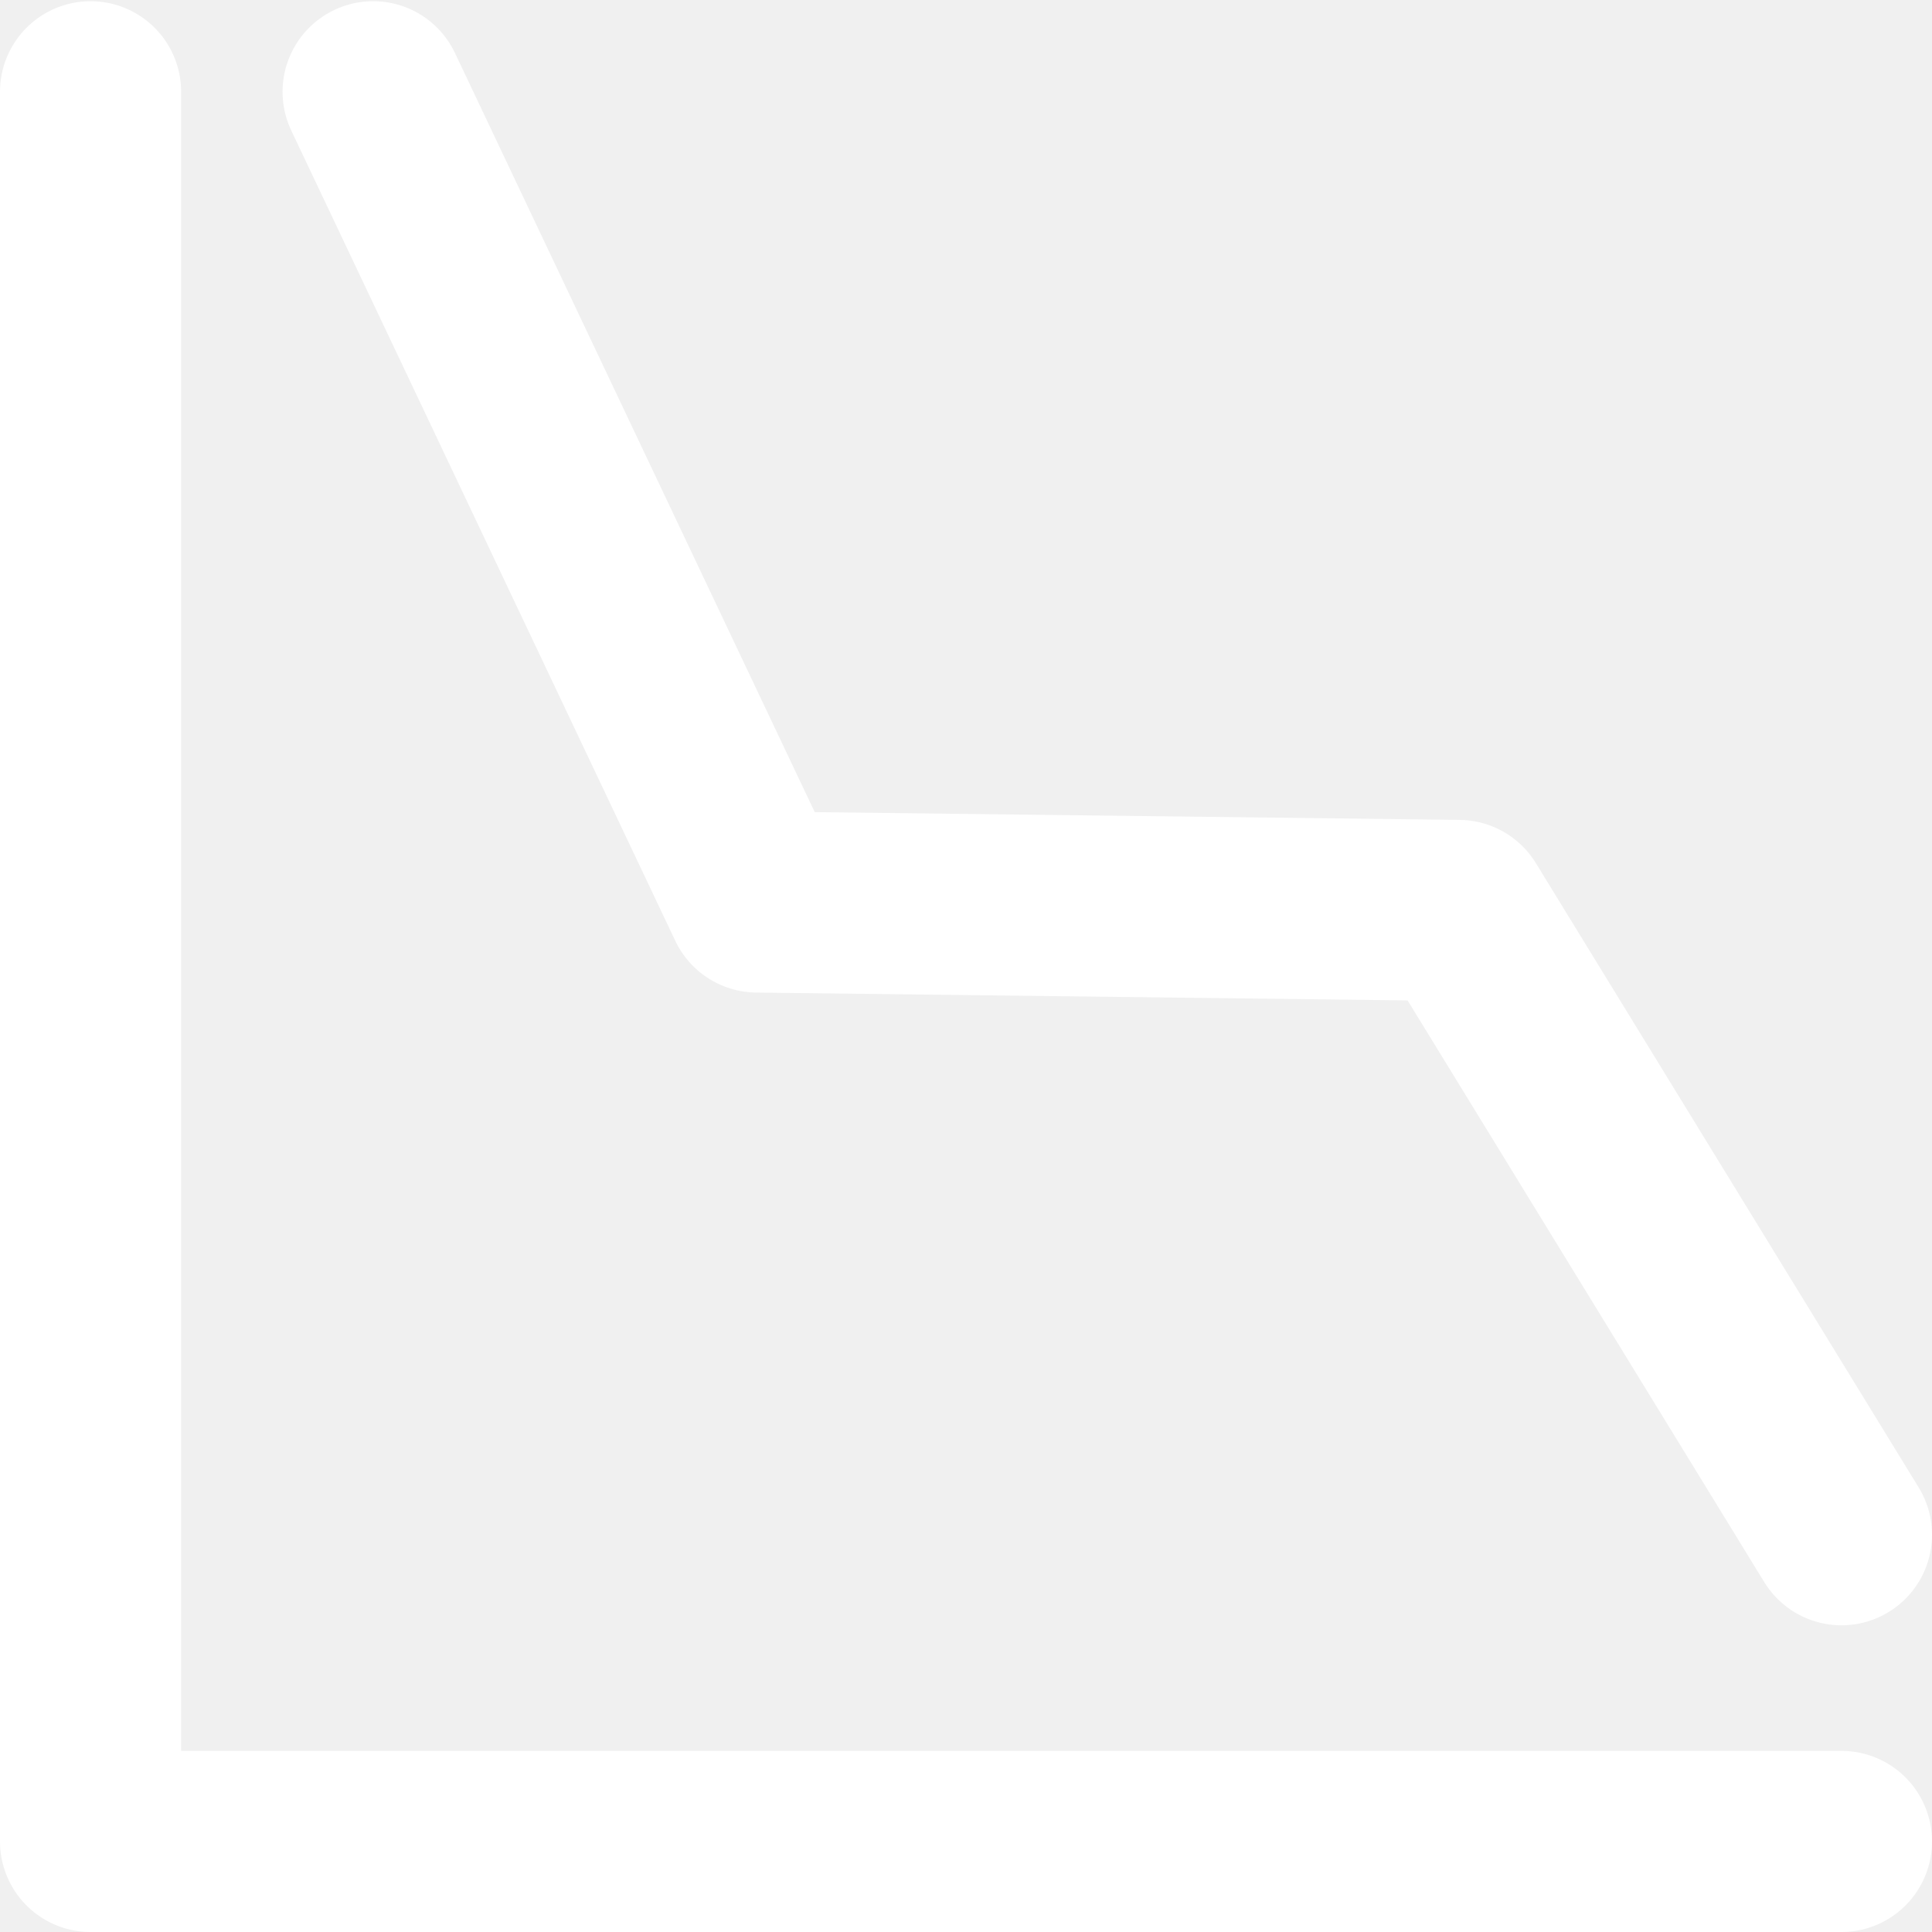
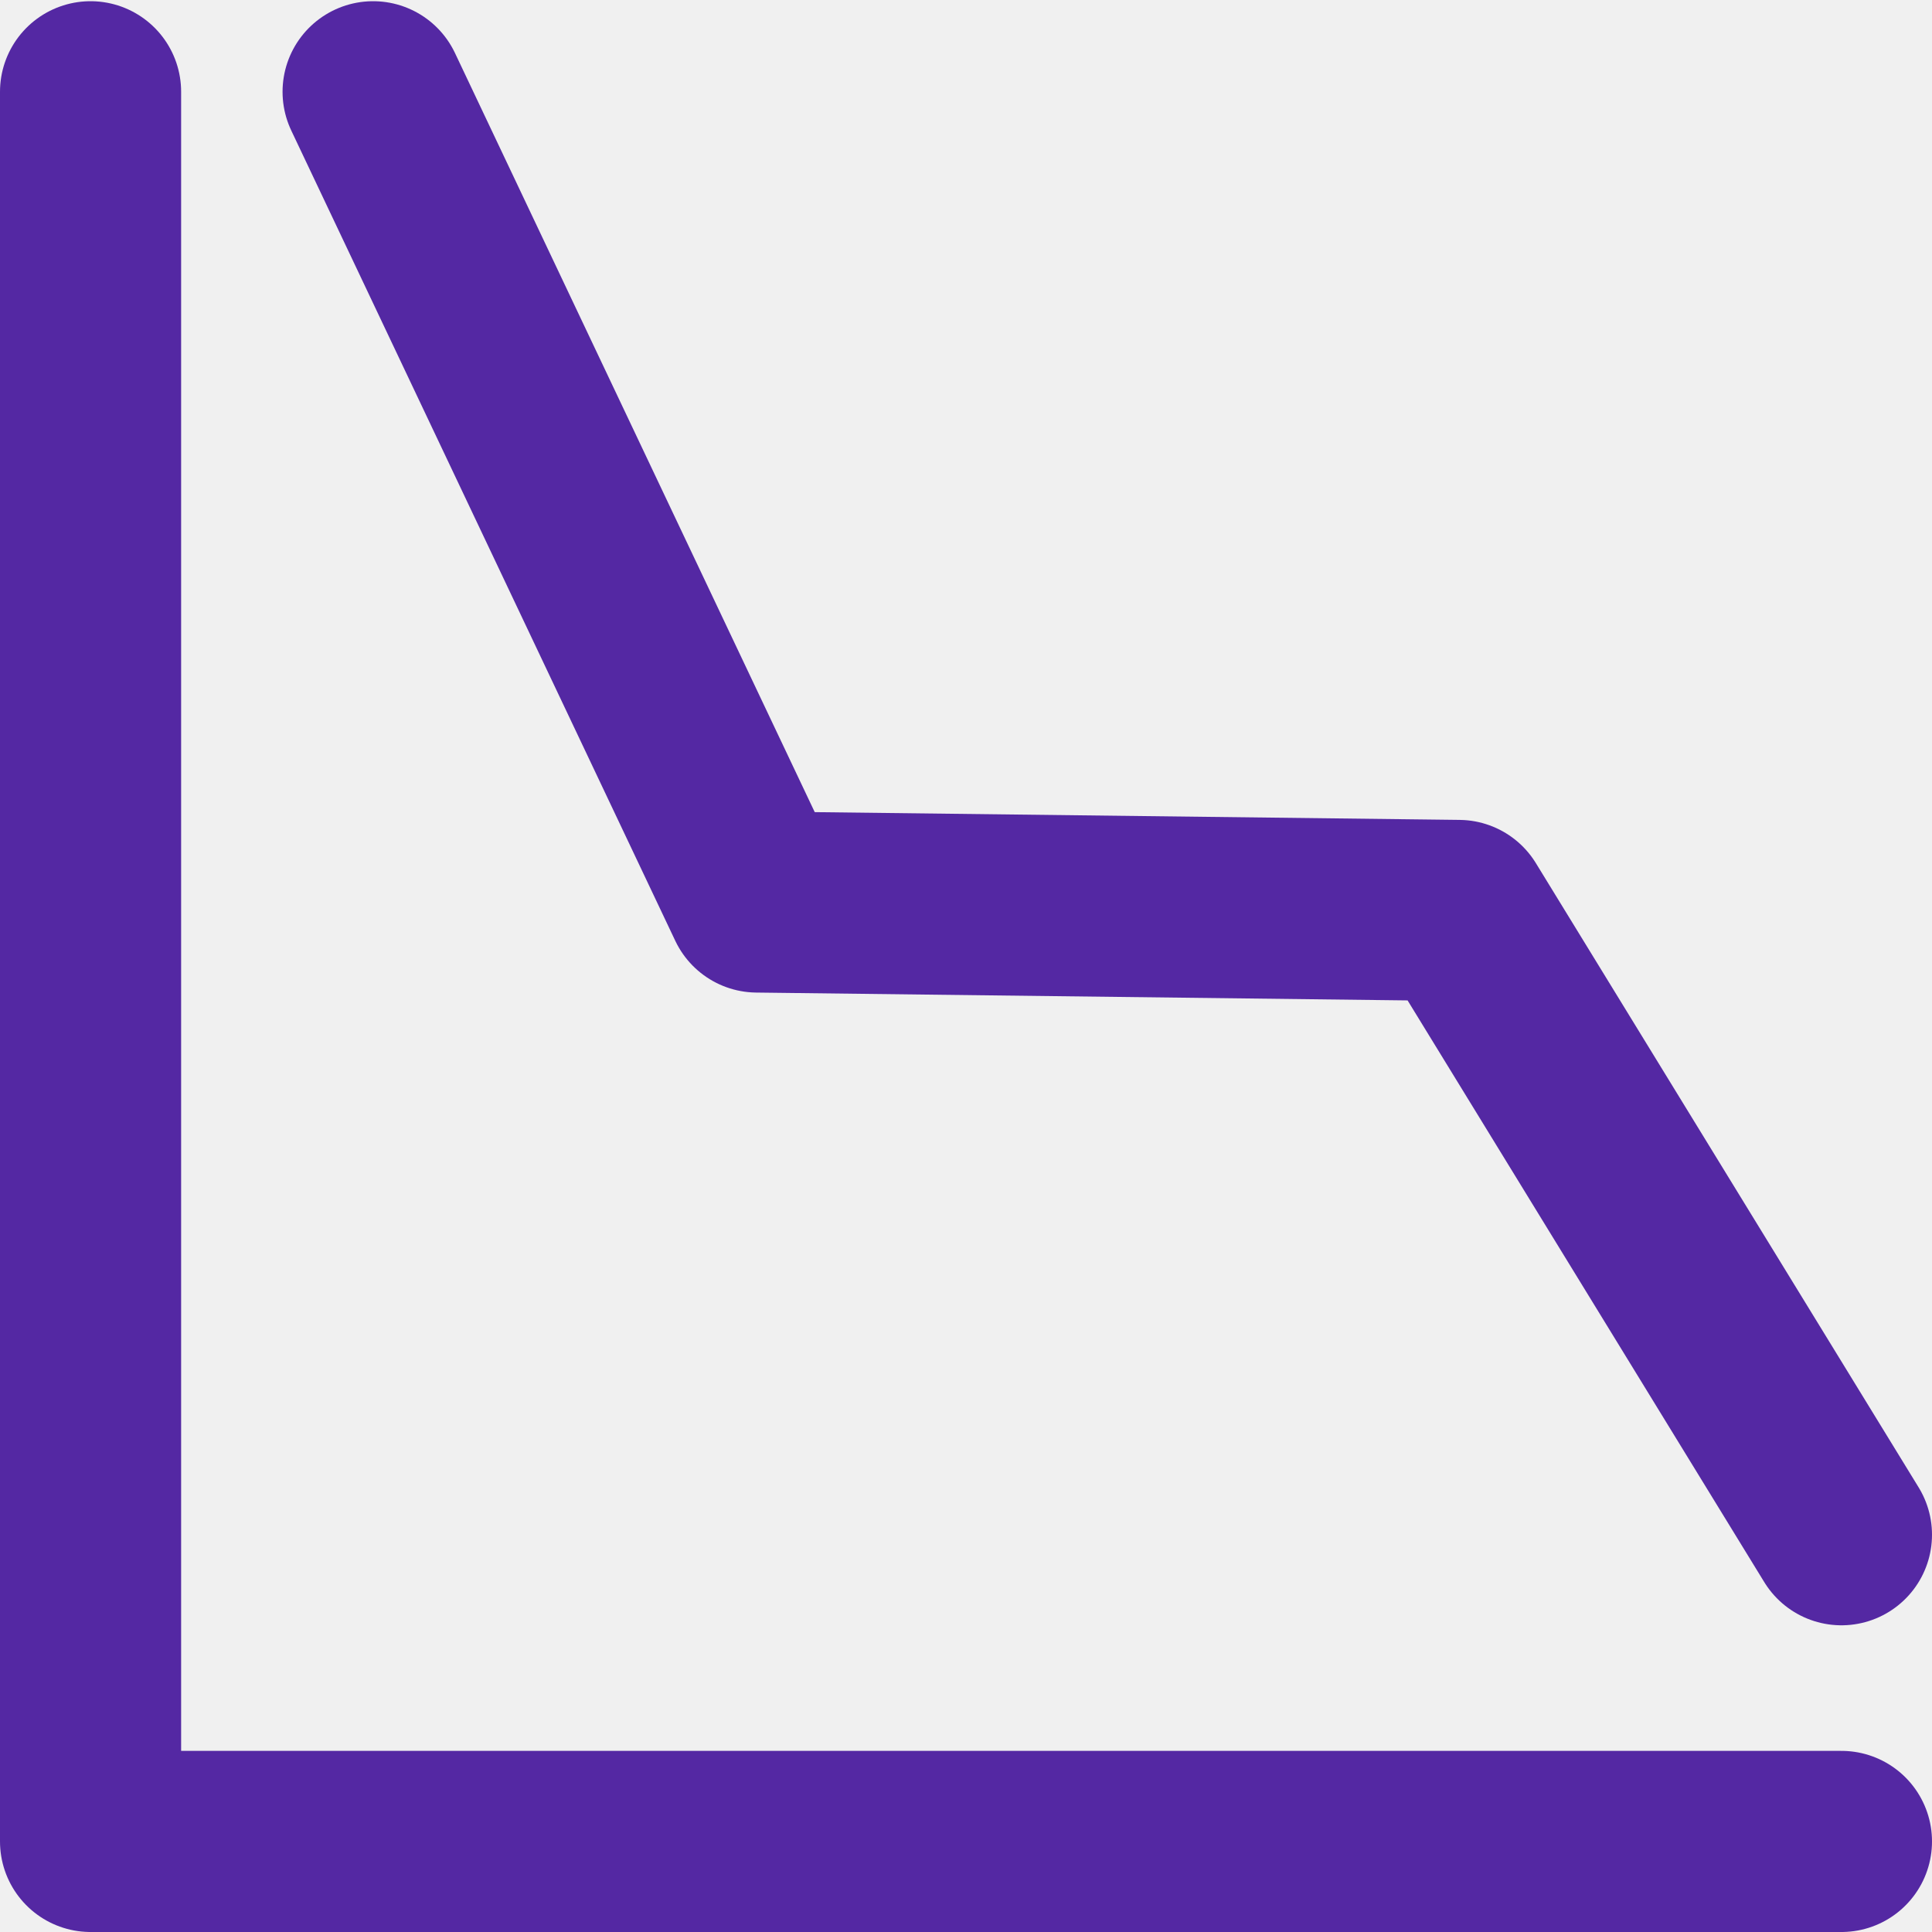
<svg xmlns="http://www.w3.org/2000/svg" id="a" data-name="Strokes" viewBox="0 0 16 16">
  <defs>
    <style>
      .b {
        fill: none;
-         stroke: #FFF;
+         stroke: #5428A3;
        stroke-linecap: round;
        stroke-linejoin: round;
        stroke-width: 1.5px;
      }
    </style>
  </defs>
  <polyline class="b" points="15.25 15.25 .75 15.25 .75 .76" />
  <polyline class="b" points="3.09 .76 6.27 7.47 12.08 7.54 15.25 12.71" />
</svg>
